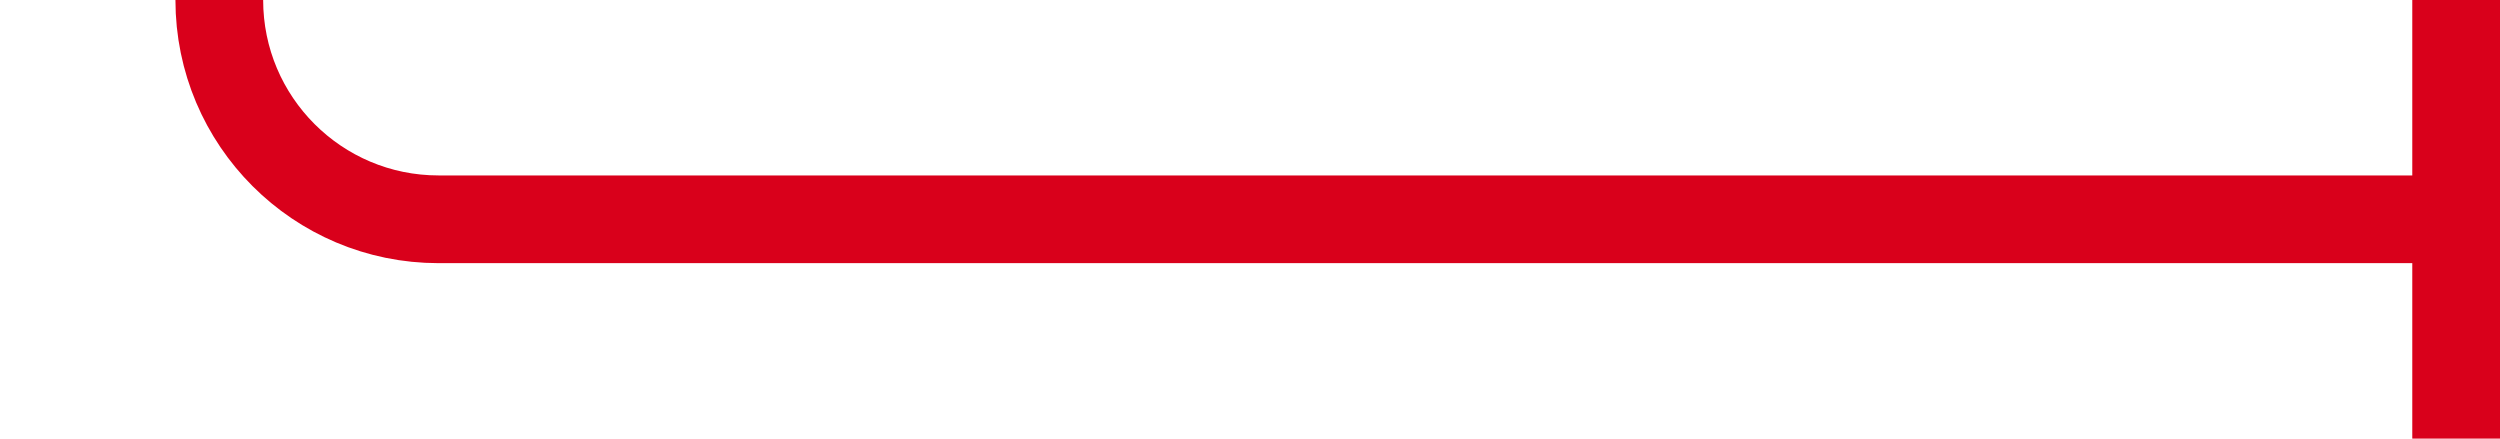
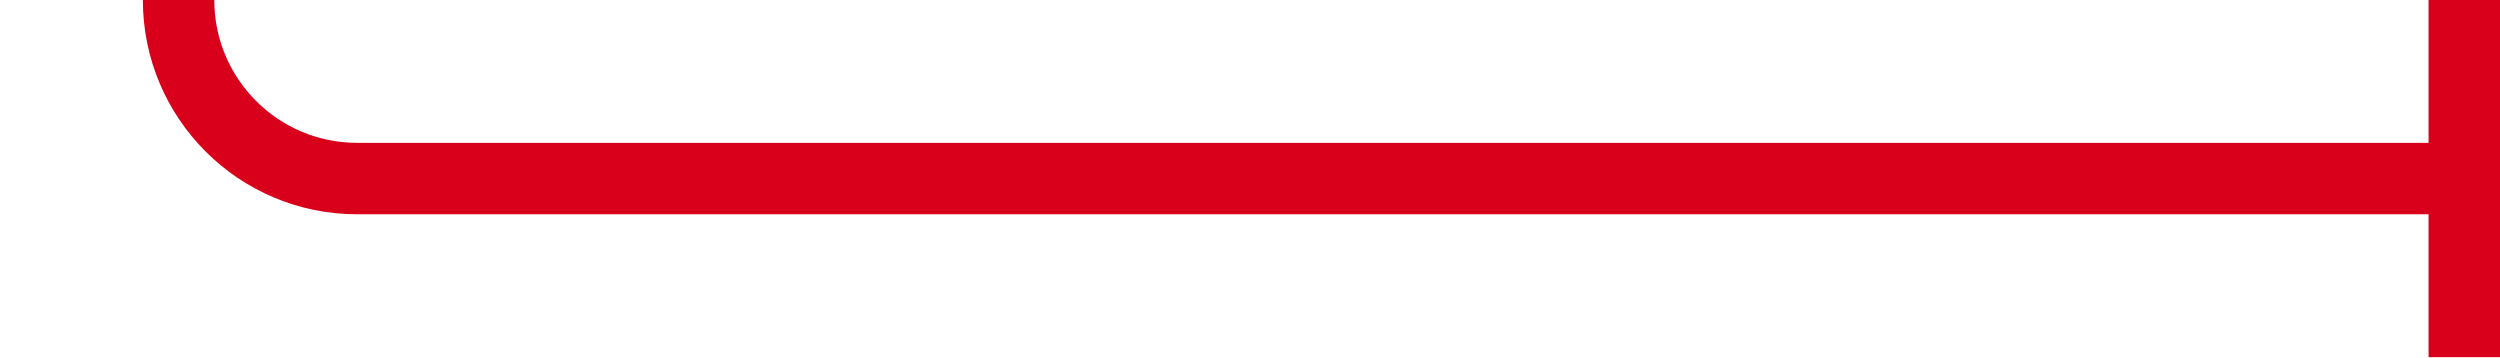
- <svg xmlns="http://www.w3.org/2000/svg" version="1.1" width="57px" height="10px" preserveAspectRatio="xMinYMid meet" viewBox="878 3029  57 8">
-   <path d="M 832 2775  L 878 2775  A 5 5 0 0 1 883 2780 L 883 3028  A 5 5 0 0 0 888 3033 L 935 3033  " stroke-width="2" stroke="#d9001b" fill="none" />
+ <svg xmlns="http://www.w3.org/2000/svg" version="1.1" width="70px" height="10px" preserveAspectRatio="xMinYMid meet" viewBox="865 3029  70 8">
+   <path d="M 832 2775  L 865 2775  A 5 5 0 0 1 870 2780 L 870 3028  A 5 5 0 0 0 875 3033 L 935 3033  " stroke-width="2" stroke="#d9001b" fill="none" />
  <path d="M 933 3028  L 933 3038  L 935 3038  L 935 3028  L 933 3028  Z " fill-rule="nonzero" fill="#d9001b" stroke="none" />
</svg>
